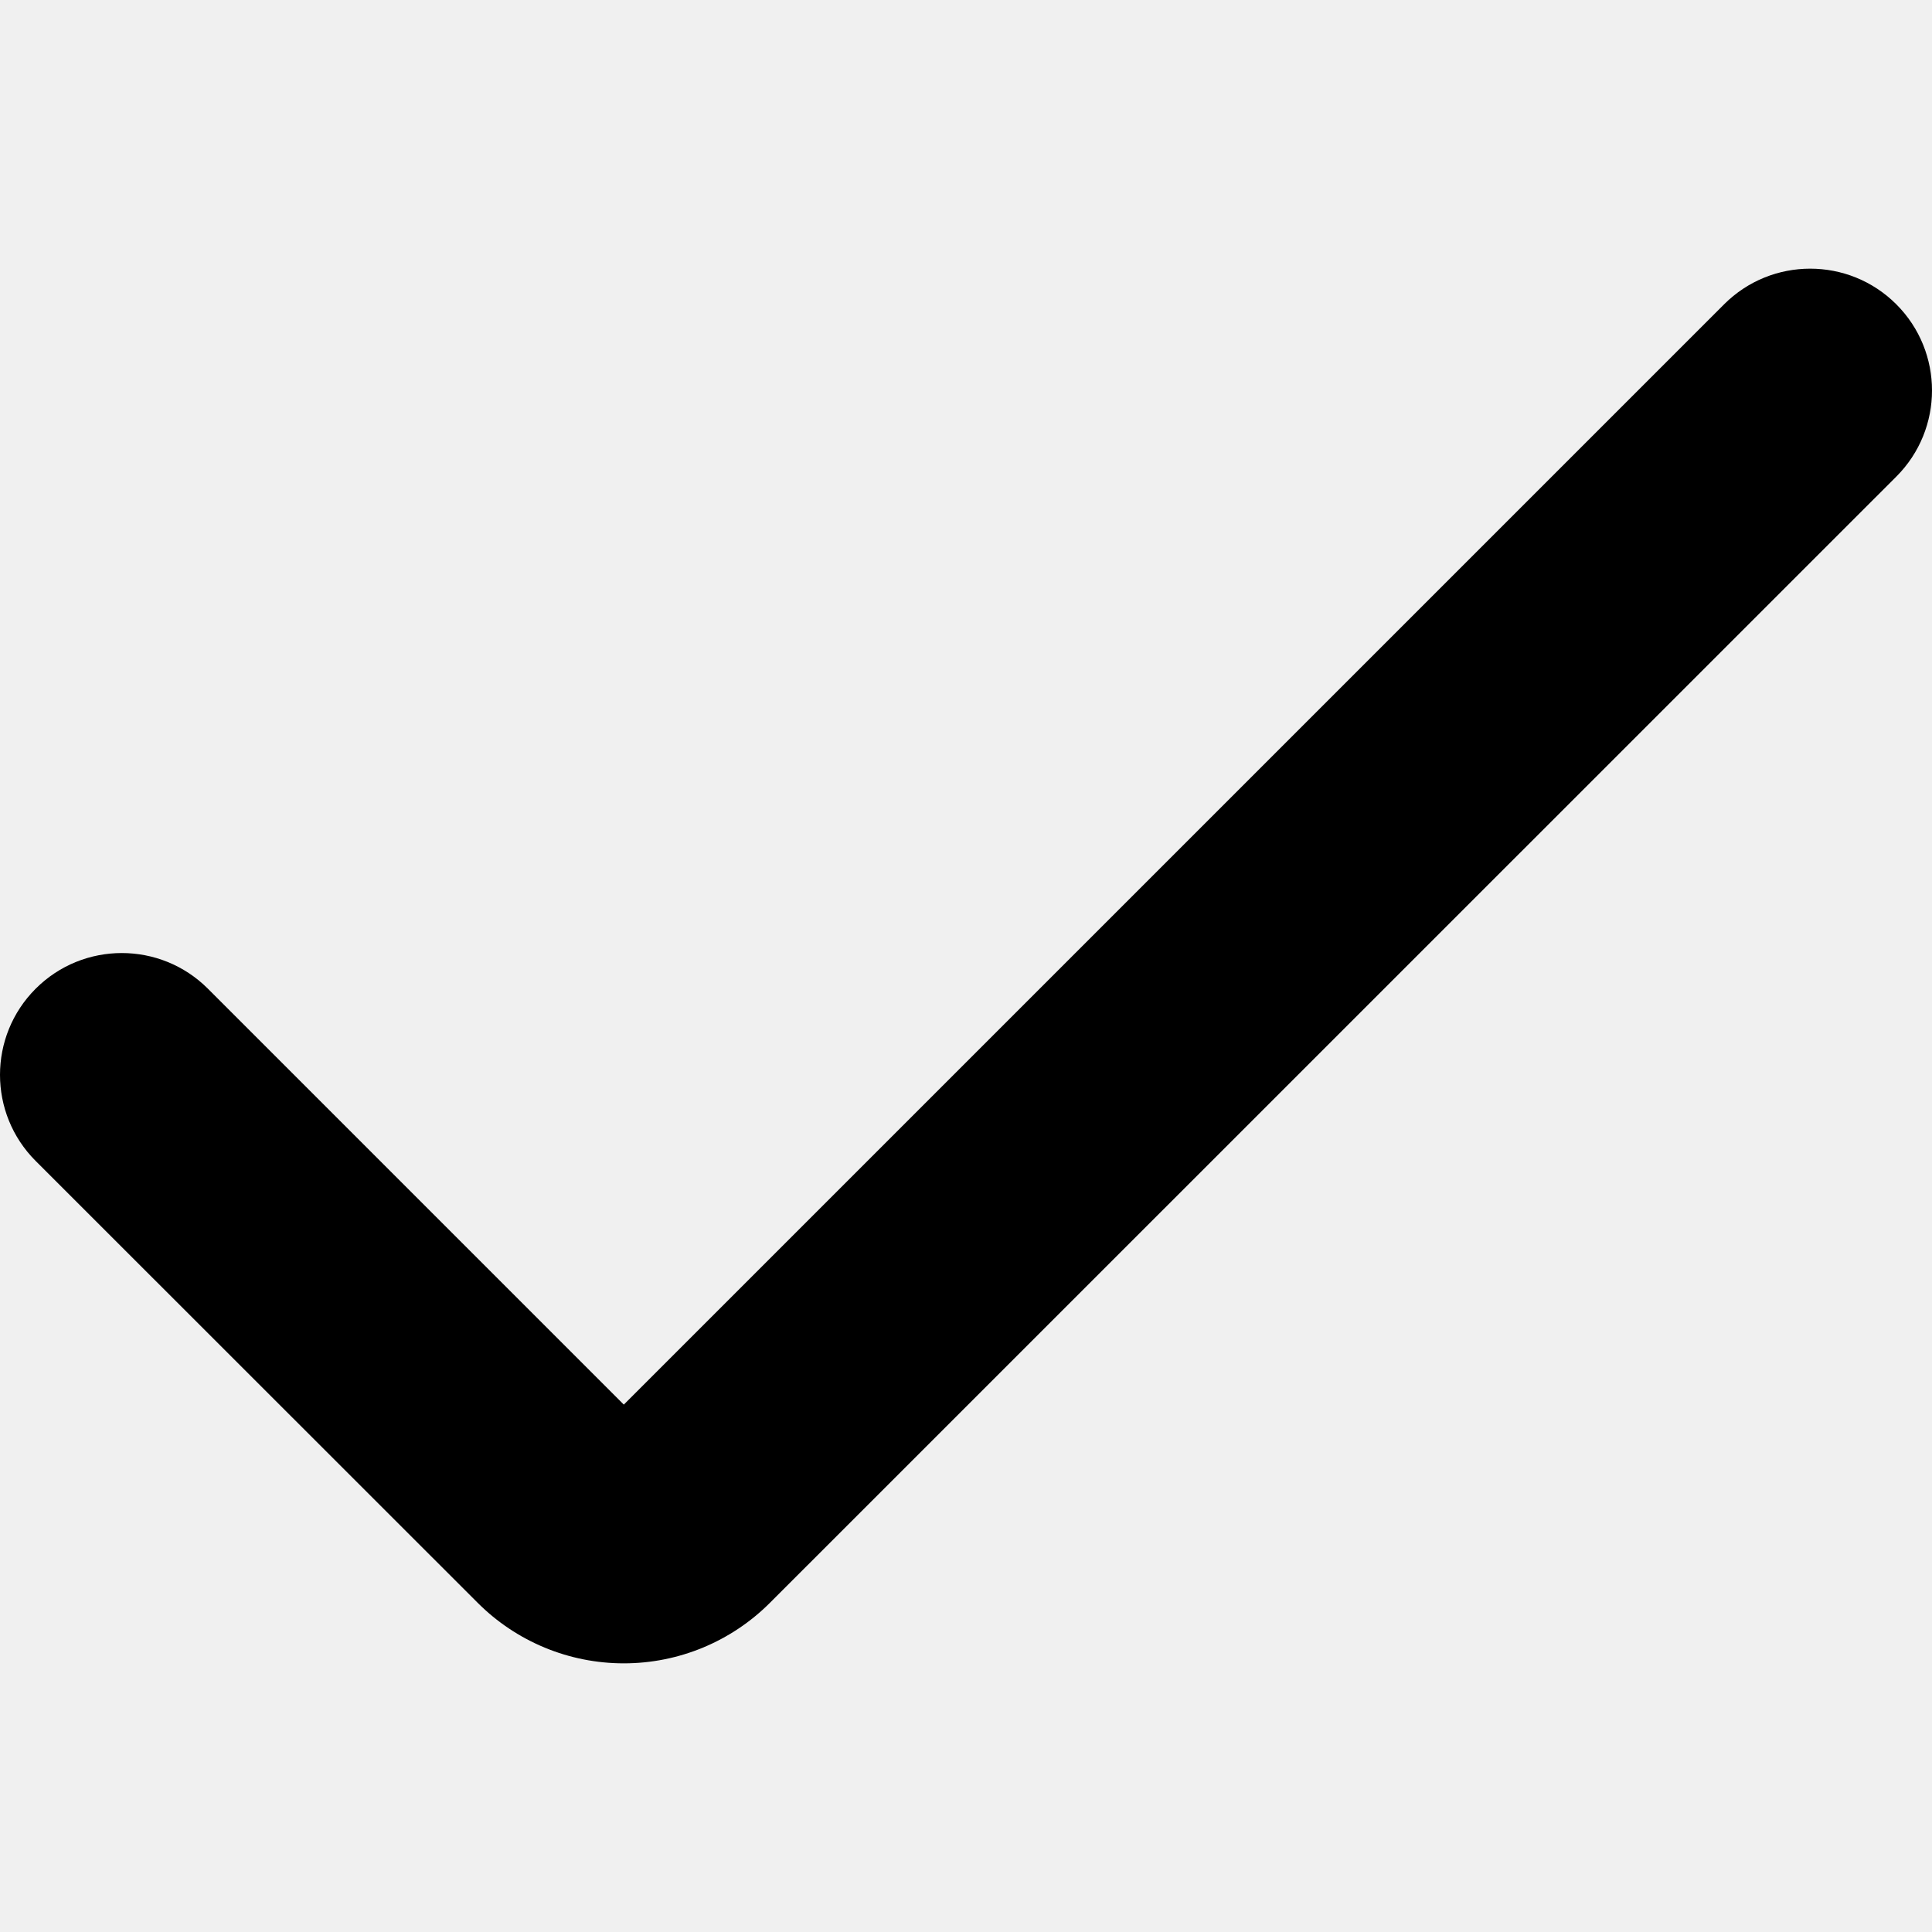
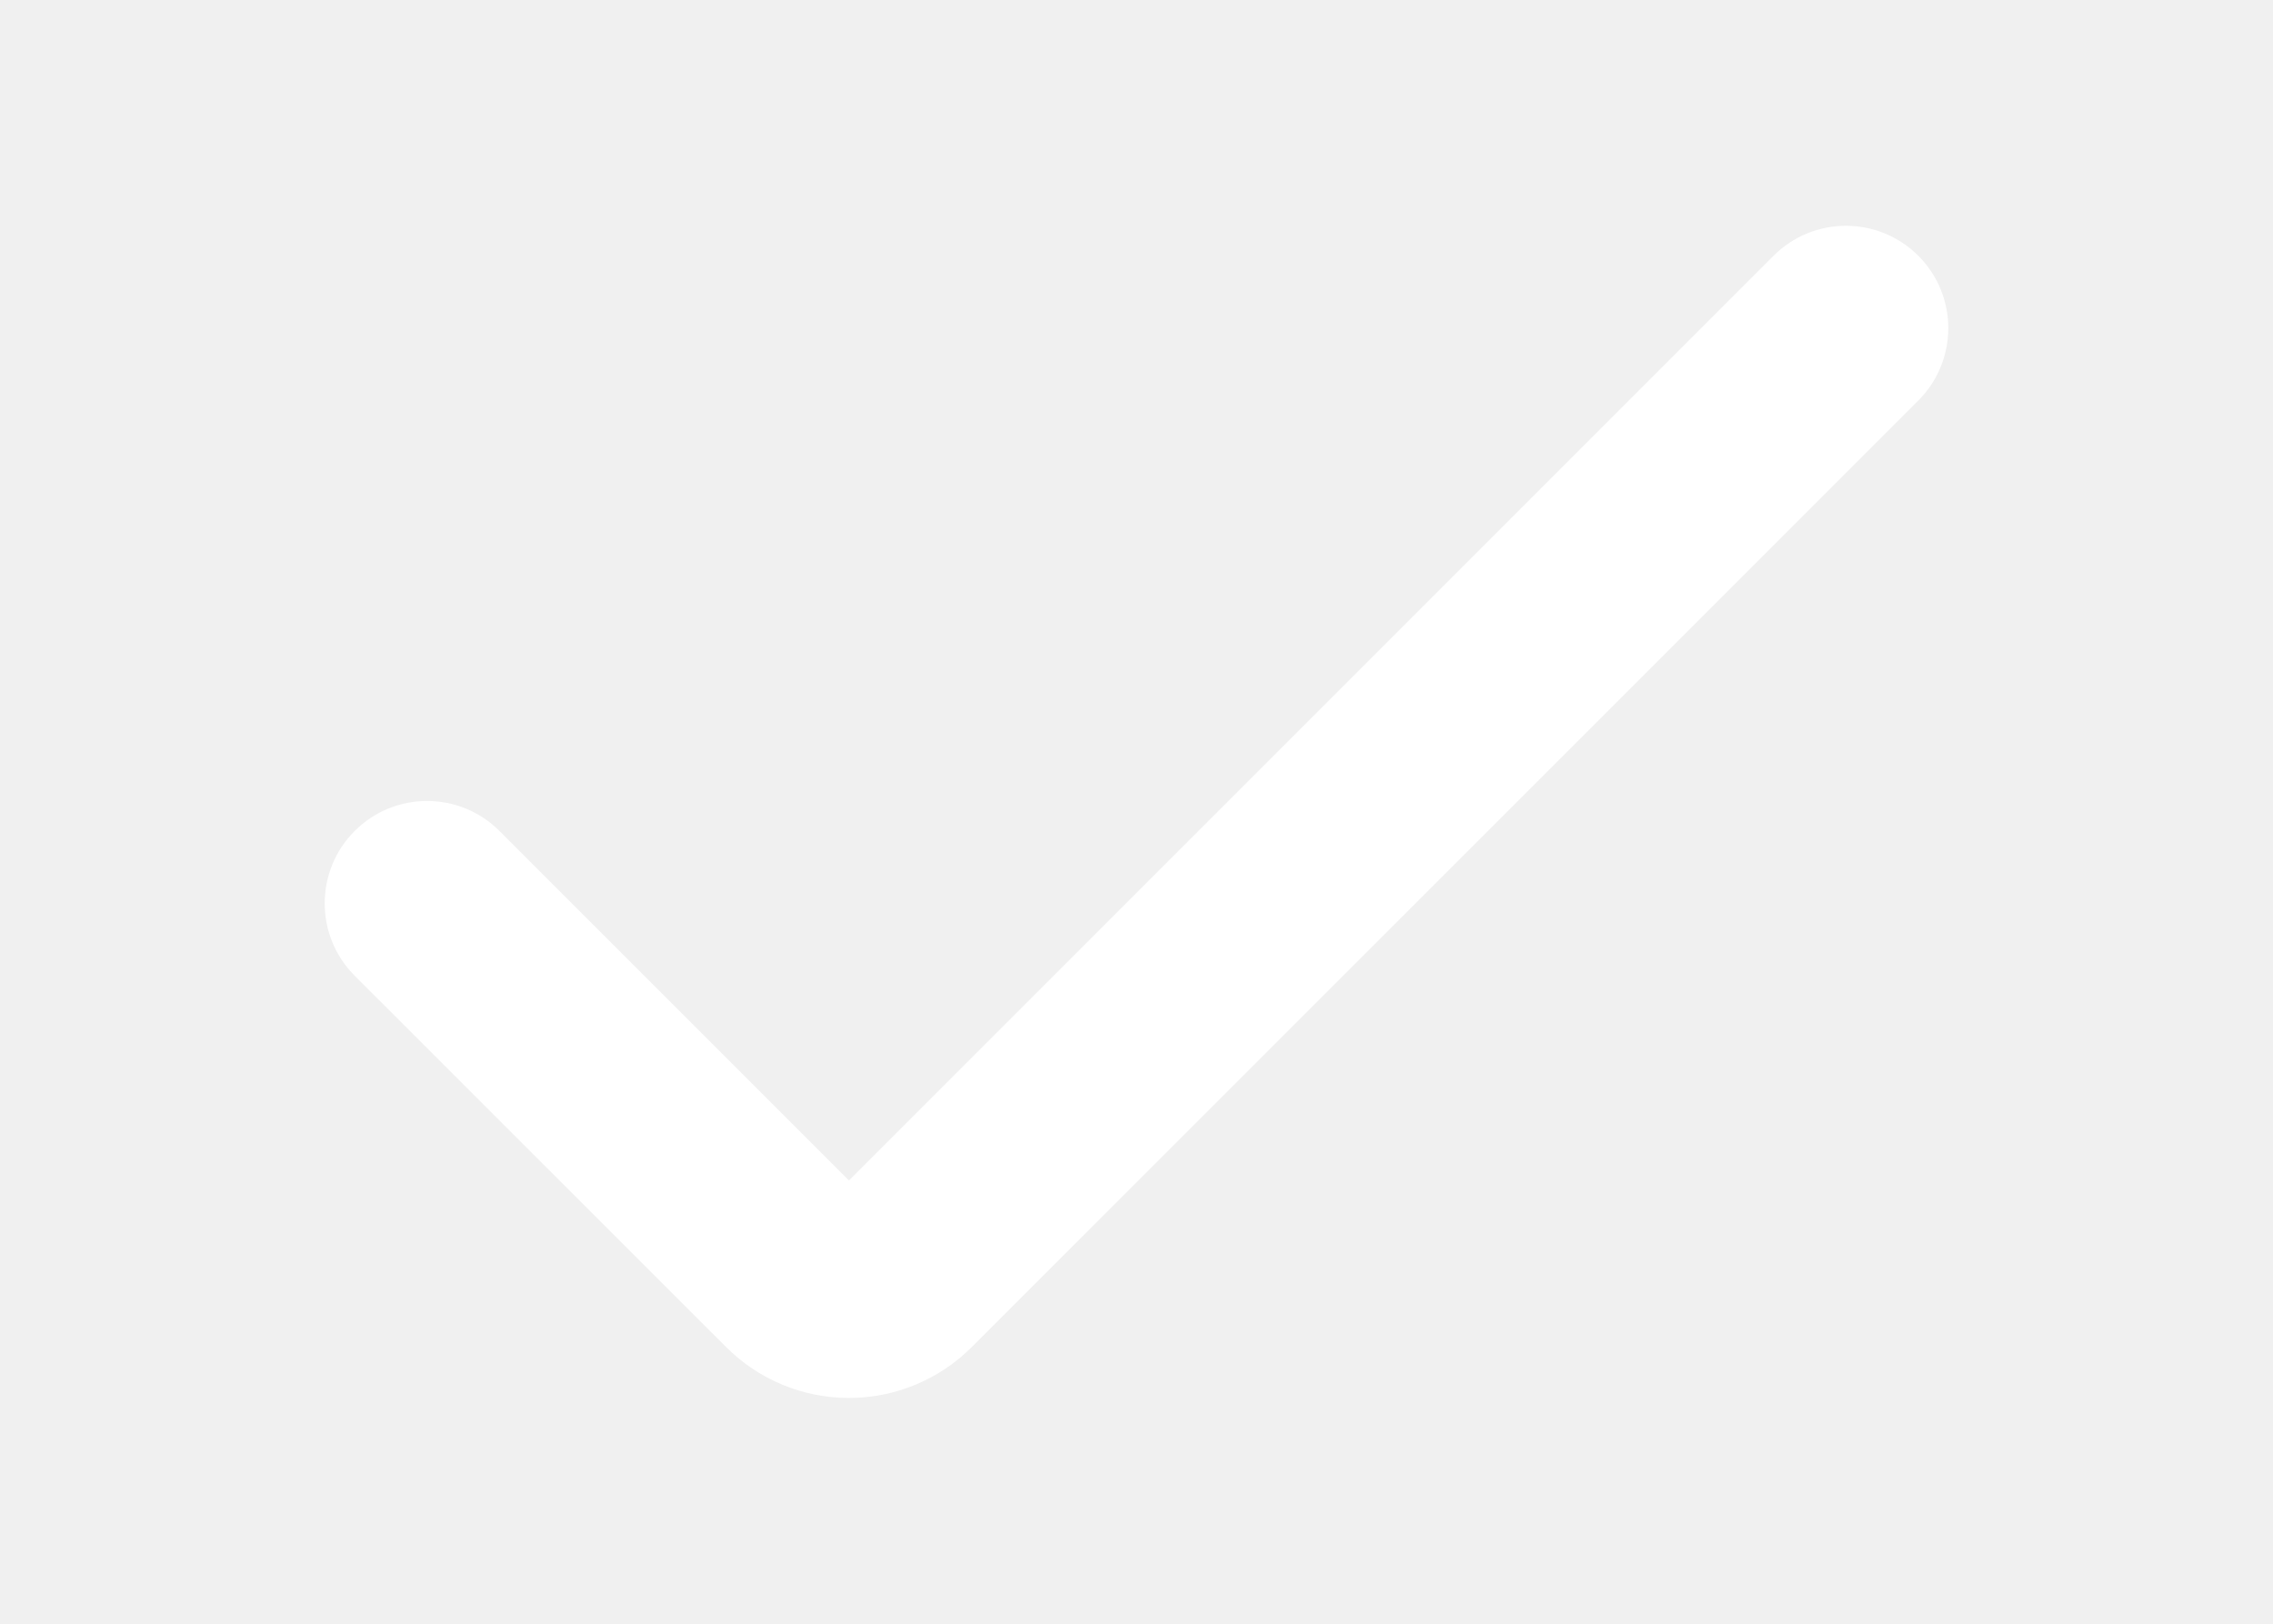
- <svg xmlns="http://www.w3.org/2000/svg" version="1.1" id="Capa_1" x="0px" y="0px" viewBox="0 0 507.506 507.506" style="enable-background:new 0 0 507.506 507.506;" xml:space="preserve" width="512" height="512">
+ <svg xmlns="http://www.w3.org/2000/svg" version="1.1" viewBox="0 0 507.506 507.506" xml:space="preserve" width="28" height="20">
  <g>
-     <path d="M163.865,436.934c-14.406,0.006-28.222-5.72-38.4-15.915L9.369,304.966c-12.492-12.496-12.492-32.752,0-45.248l0,0   c12.496-12.492,32.752-12.492,45.248,0l109.248,109.248L452.889,79.942c12.496-12.492,32.752-12.492,45.248,0l0,0   c12.492,12.496,12.492,32.752,0,45.248L202.265,421.019C192.087,431.214,178.271,436.94,163.865,436.934z" />
+     <path fill="white" fill-opacity="1" d="M163.865,436.934c-14.406,0.006-28.222-5.72-38.4-15.915L9.369,304.966c-12.492-12.496-12.492-32.752,0-45.248l0,0   c12.496-12.492,32.752-12.492,45.248,0l109.248,109.248L452.889,79.942c12.496-12.492,32.752-12.492,45.248,0l0,0   c12.492,12.496,12.492,32.752,0,45.248L202.265,421.019C192.087,431.214,178.271,436.94,163.865,436.934z" />
  </g>
</svg>
